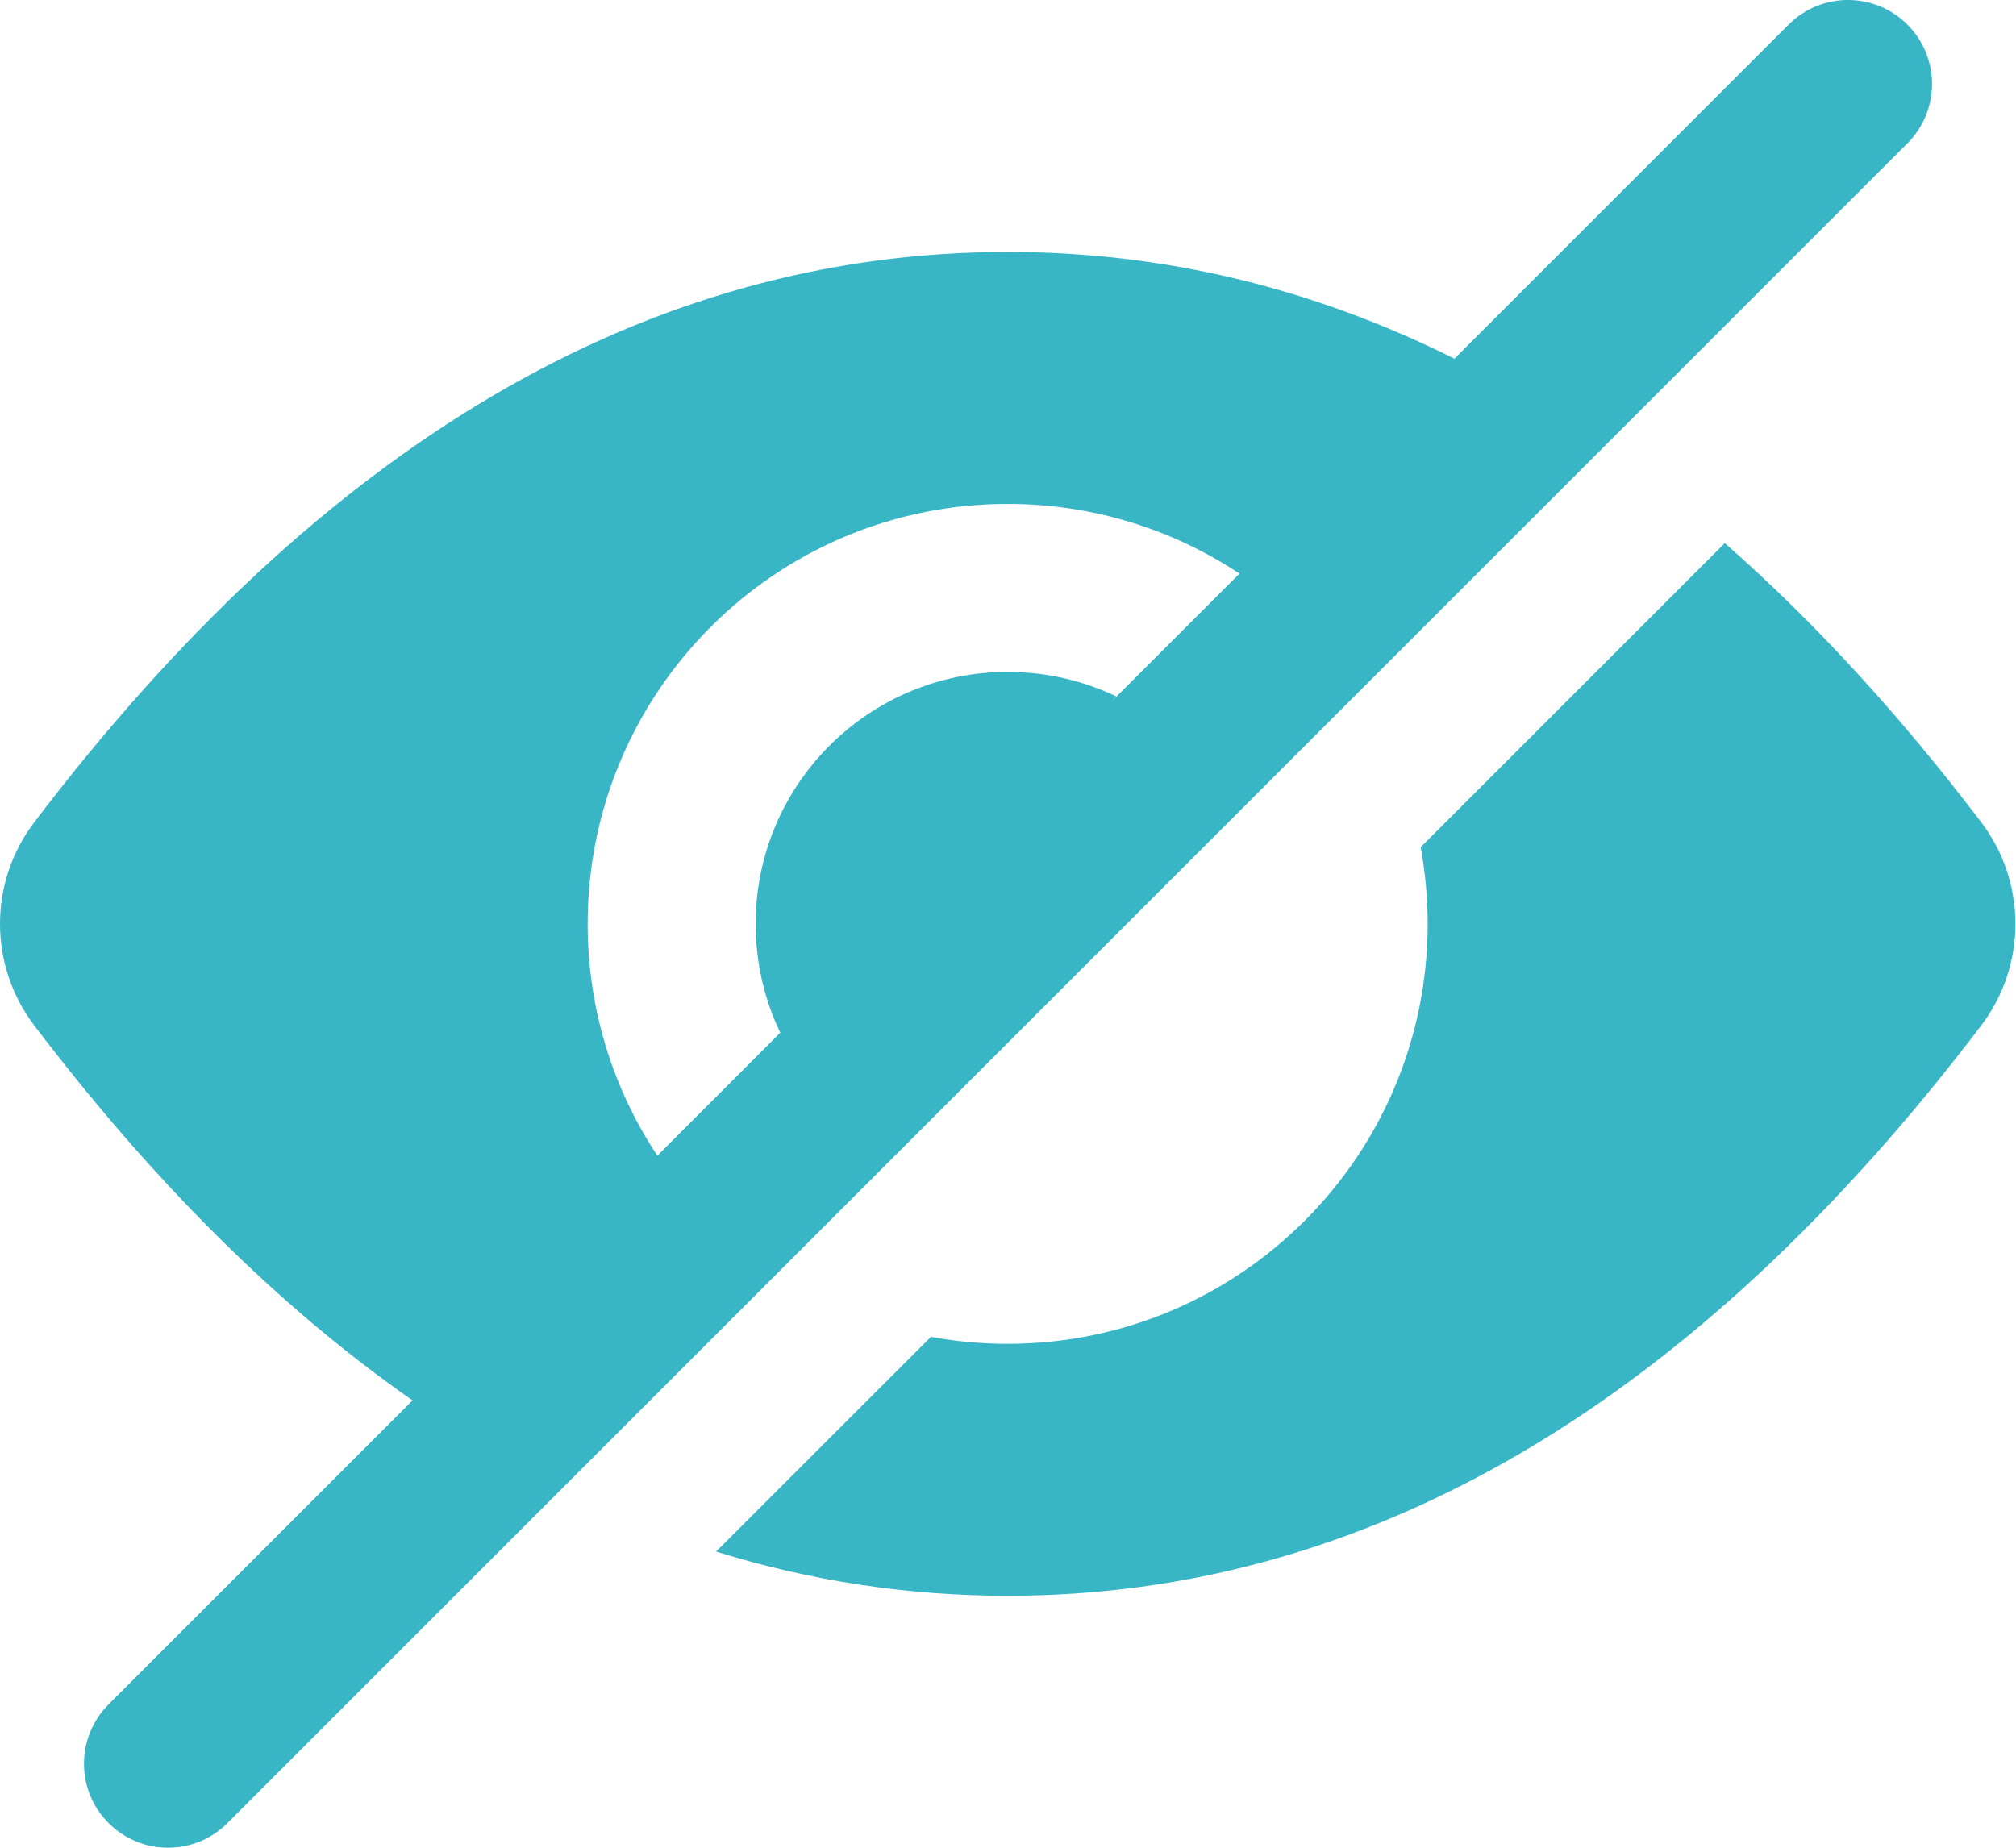
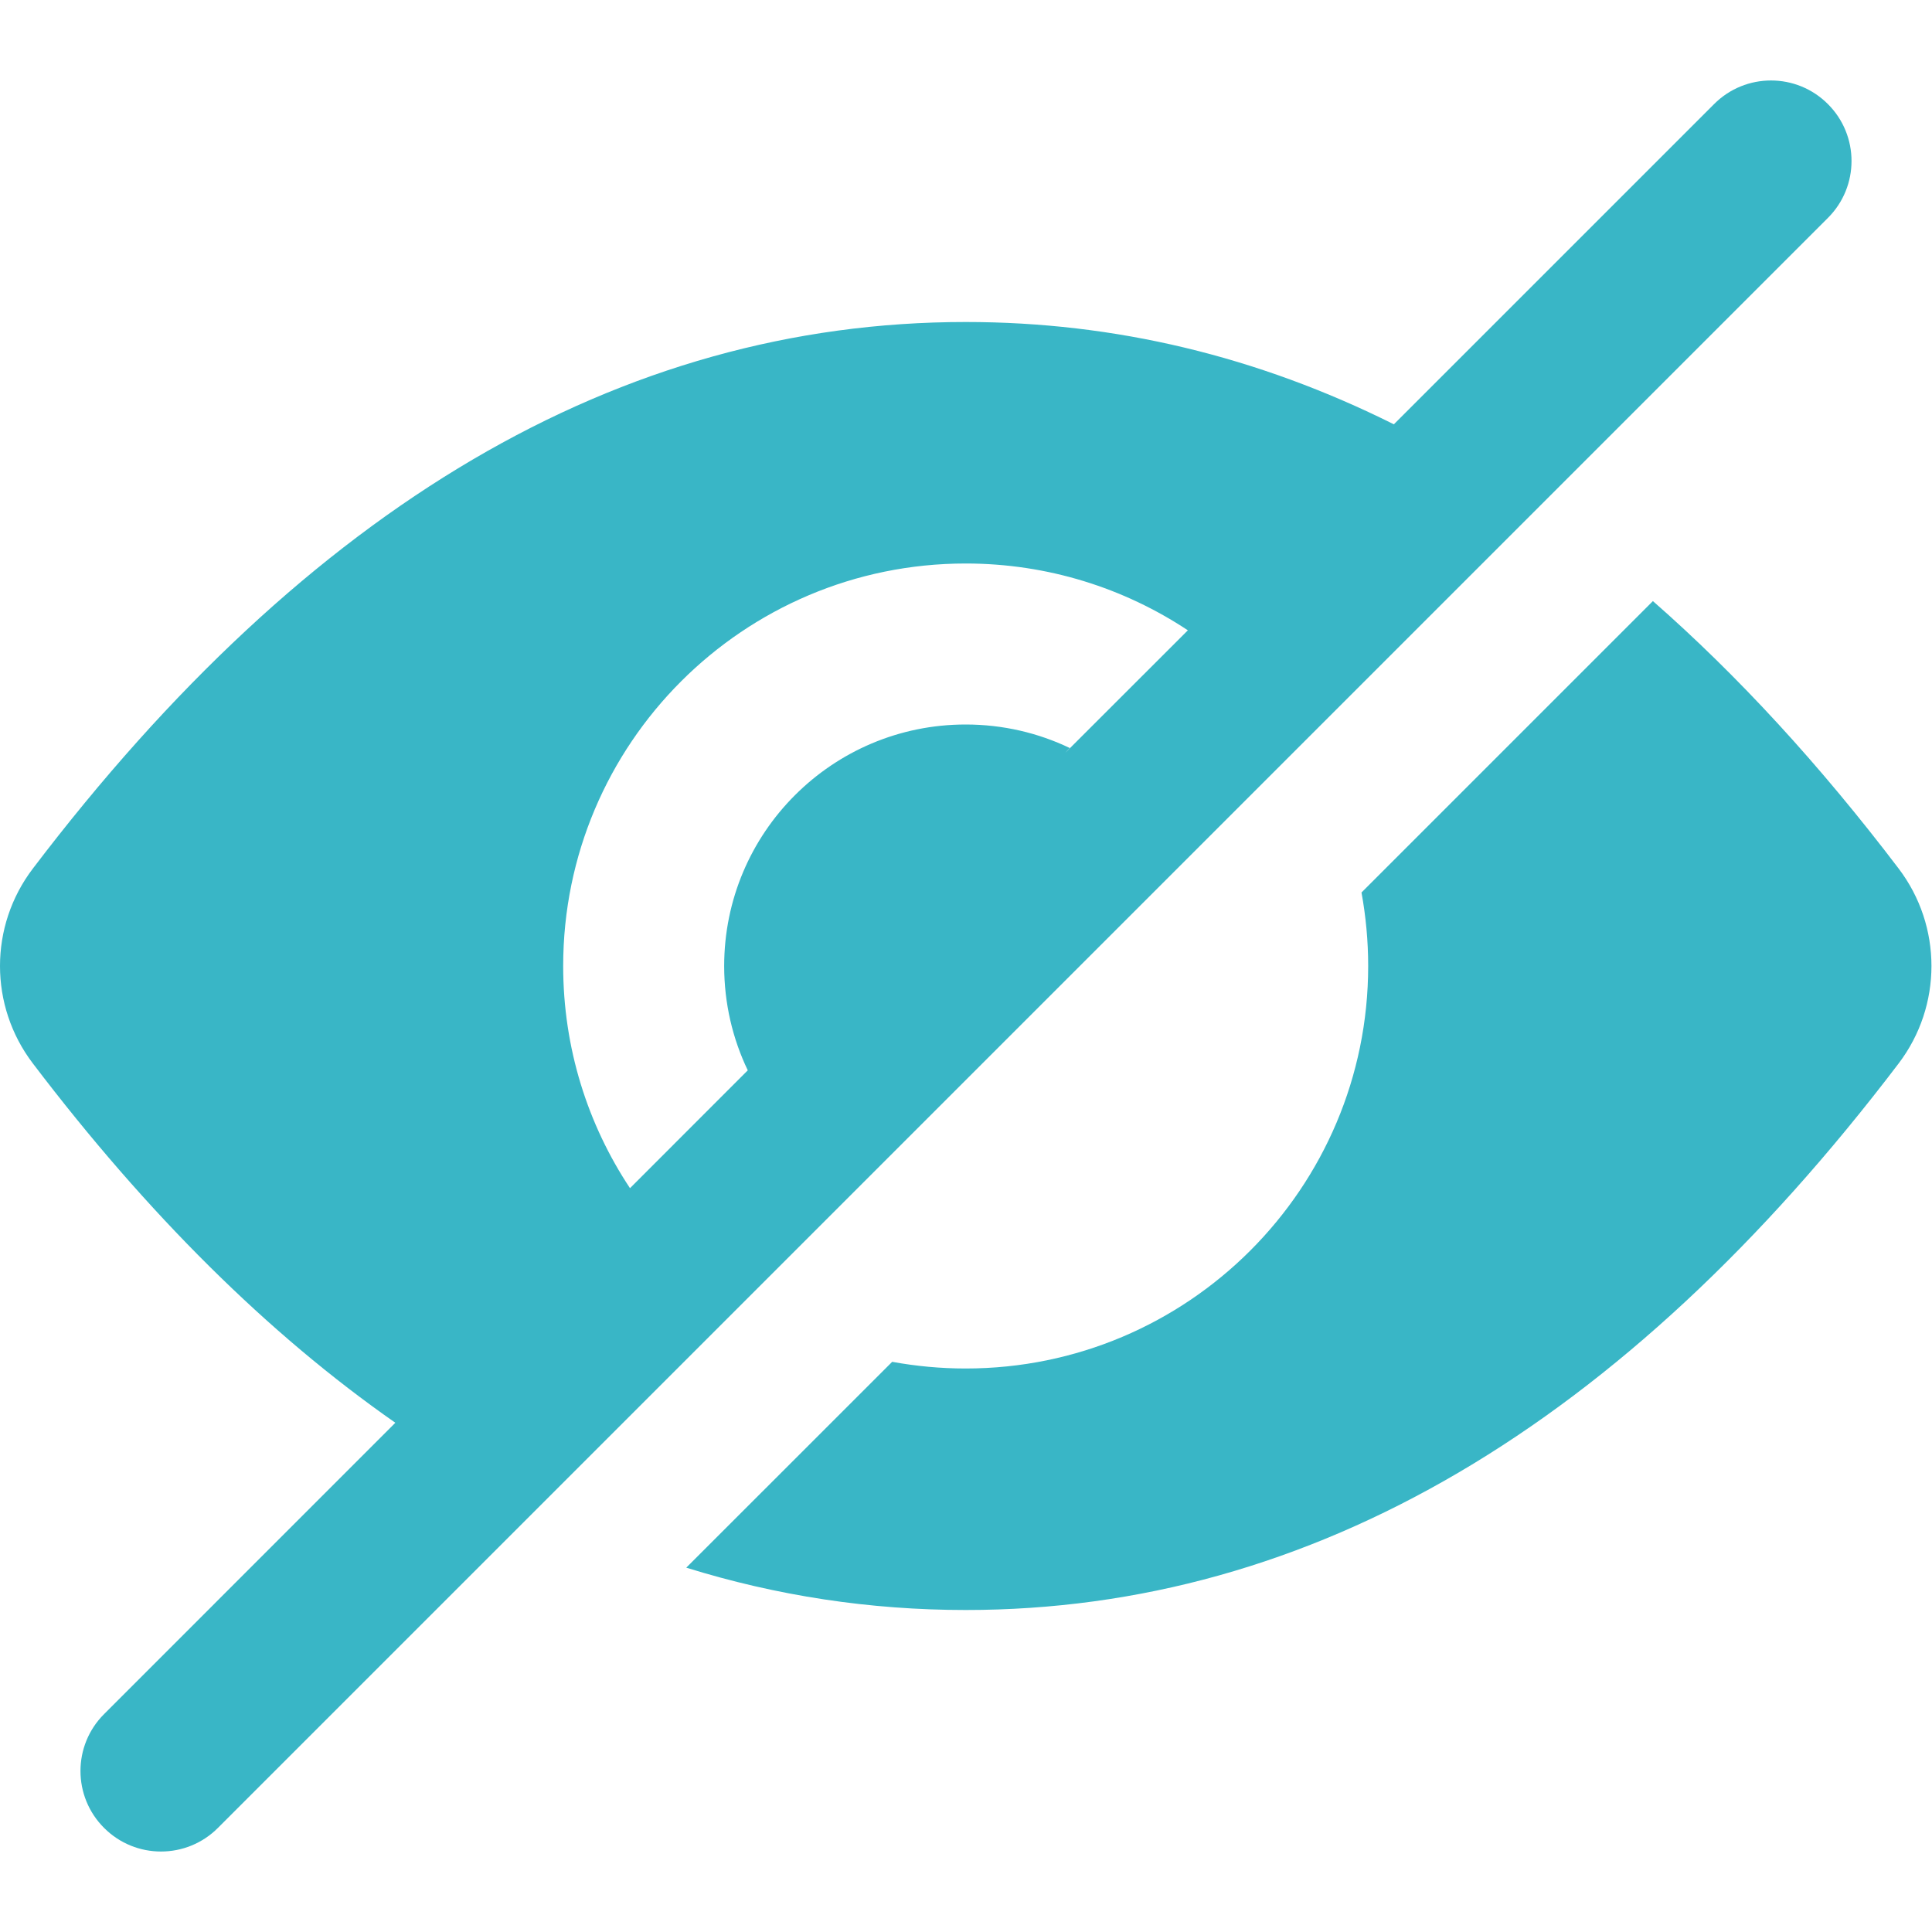
- <svg xmlns="http://www.w3.org/2000/svg" width="24" height="22" viewBox="0 0 24 22" fill="none">
-   <path fill-rule="evenodd" clip-rule="evenodd" d="M1.293 20.293C0.902 20.683 0.902 21.317 1.293 21.707C1.683 22.098 2.317 22.098 2.707 21.707L22.707 1.707C23.098 1.317 23.098 0.683 22.707 0.293C22.317 -0.098 21.683 -0.098 21.293 0.293L17.315 4.271C15.623 3.426 13.849 3 11.997 3C7.697 3 3.823 5.296 0.408 9.79C-0.136 10.505 -0.136 11.495 0.408 12.21C1.83 14.082 3.332 15.572 4.911 16.674L1.293 20.293ZM7.826 13.76L9.289 12.296C9.101 11.904 8.996 11.464 8.996 11C8.996 9.343 10.339 8 11.996 8C12.459 8 12.898 8.105 13.289 8.292C13.27 8.311 13.252 8.33 13.235 8.35L14.756 6.83C13.965 6.306 13.016 6 11.996 6C9.234 6 6.996 8.239 6.996 11C6.996 12.02 7.301 12.969 7.826 13.76Z" fill="#39B6C6" />
-   <path d="M11.083 15.917L8.525 18.474C9.65 18.824 10.807 19 11.997 19C16.296 19 20.171 16.704 23.586 12.21C24.129 11.495 24.129 10.505 23.586 9.79C22.606 8.5 21.588 7.392 20.533 6.467L16.913 10.087C16.967 10.383 16.996 10.688 16.996 11C16.996 13.761 14.757 16 11.996 16C11.684 16 11.379 15.972 11.083 15.917Z" fill="#39B6C6" />
+ <svg xmlns="http://www.w3.org/2000/svg" width="24" height="24" viewBox="0 0 24 24" fill="none">
+   <path fill-rule="evenodd" clip-rule="evenodd" d="M1.293 21.293C0.902 21.683 0.902 22.317 1.293 22.707C1.683 23.098 2.317 23.098 2.707 22.707L22.707 2.707C23.098 2.317 23.098 1.683 22.707 1.293C22.317 0.902 21.683 0.902 21.293 1.293L17.315 5.271C15.623 4.426 13.849 4 11.997 4C7.697 4 3.823 6.296 0.408 10.79C-0.136 11.505 -0.136 12.495 0.408 13.21C1.83 15.082 3.332 16.572 4.911 17.674L1.293 21.293ZM7.826 14.76L9.289 13.296C9.101 12.904 8.996 12.464 8.996 12C8.996 10.343 10.339 9 11.996 9C12.459 9 12.898 9.105 13.289 9.292C13.27 9.311 13.252 9.33 13.235 9.35L14.756 7.83C13.965 7.306 13.016 7 11.996 7C9.234 7 6.996 9.239 6.996 12C6.996 13.02 7.301 13.969 7.826 14.76Z" fill="#39B6C6" />
+   <path d="M11.083 16.917L8.525 19.474C9.65 19.824 10.807 20 11.997 20C16.296 20 20.171 17.704 23.586 13.21C24.129 12.495 24.129 11.505 23.586 10.79C22.606 9.5 21.588 8.392 20.533 7.467L16.913 11.087C16.967 11.383 16.996 11.688 16.996 12C16.996 14.761 14.757 17 11.996 17C11.684 17 11.379 16.971 11.083 16.917Z" fill="#39B6C6" />
</svg>
